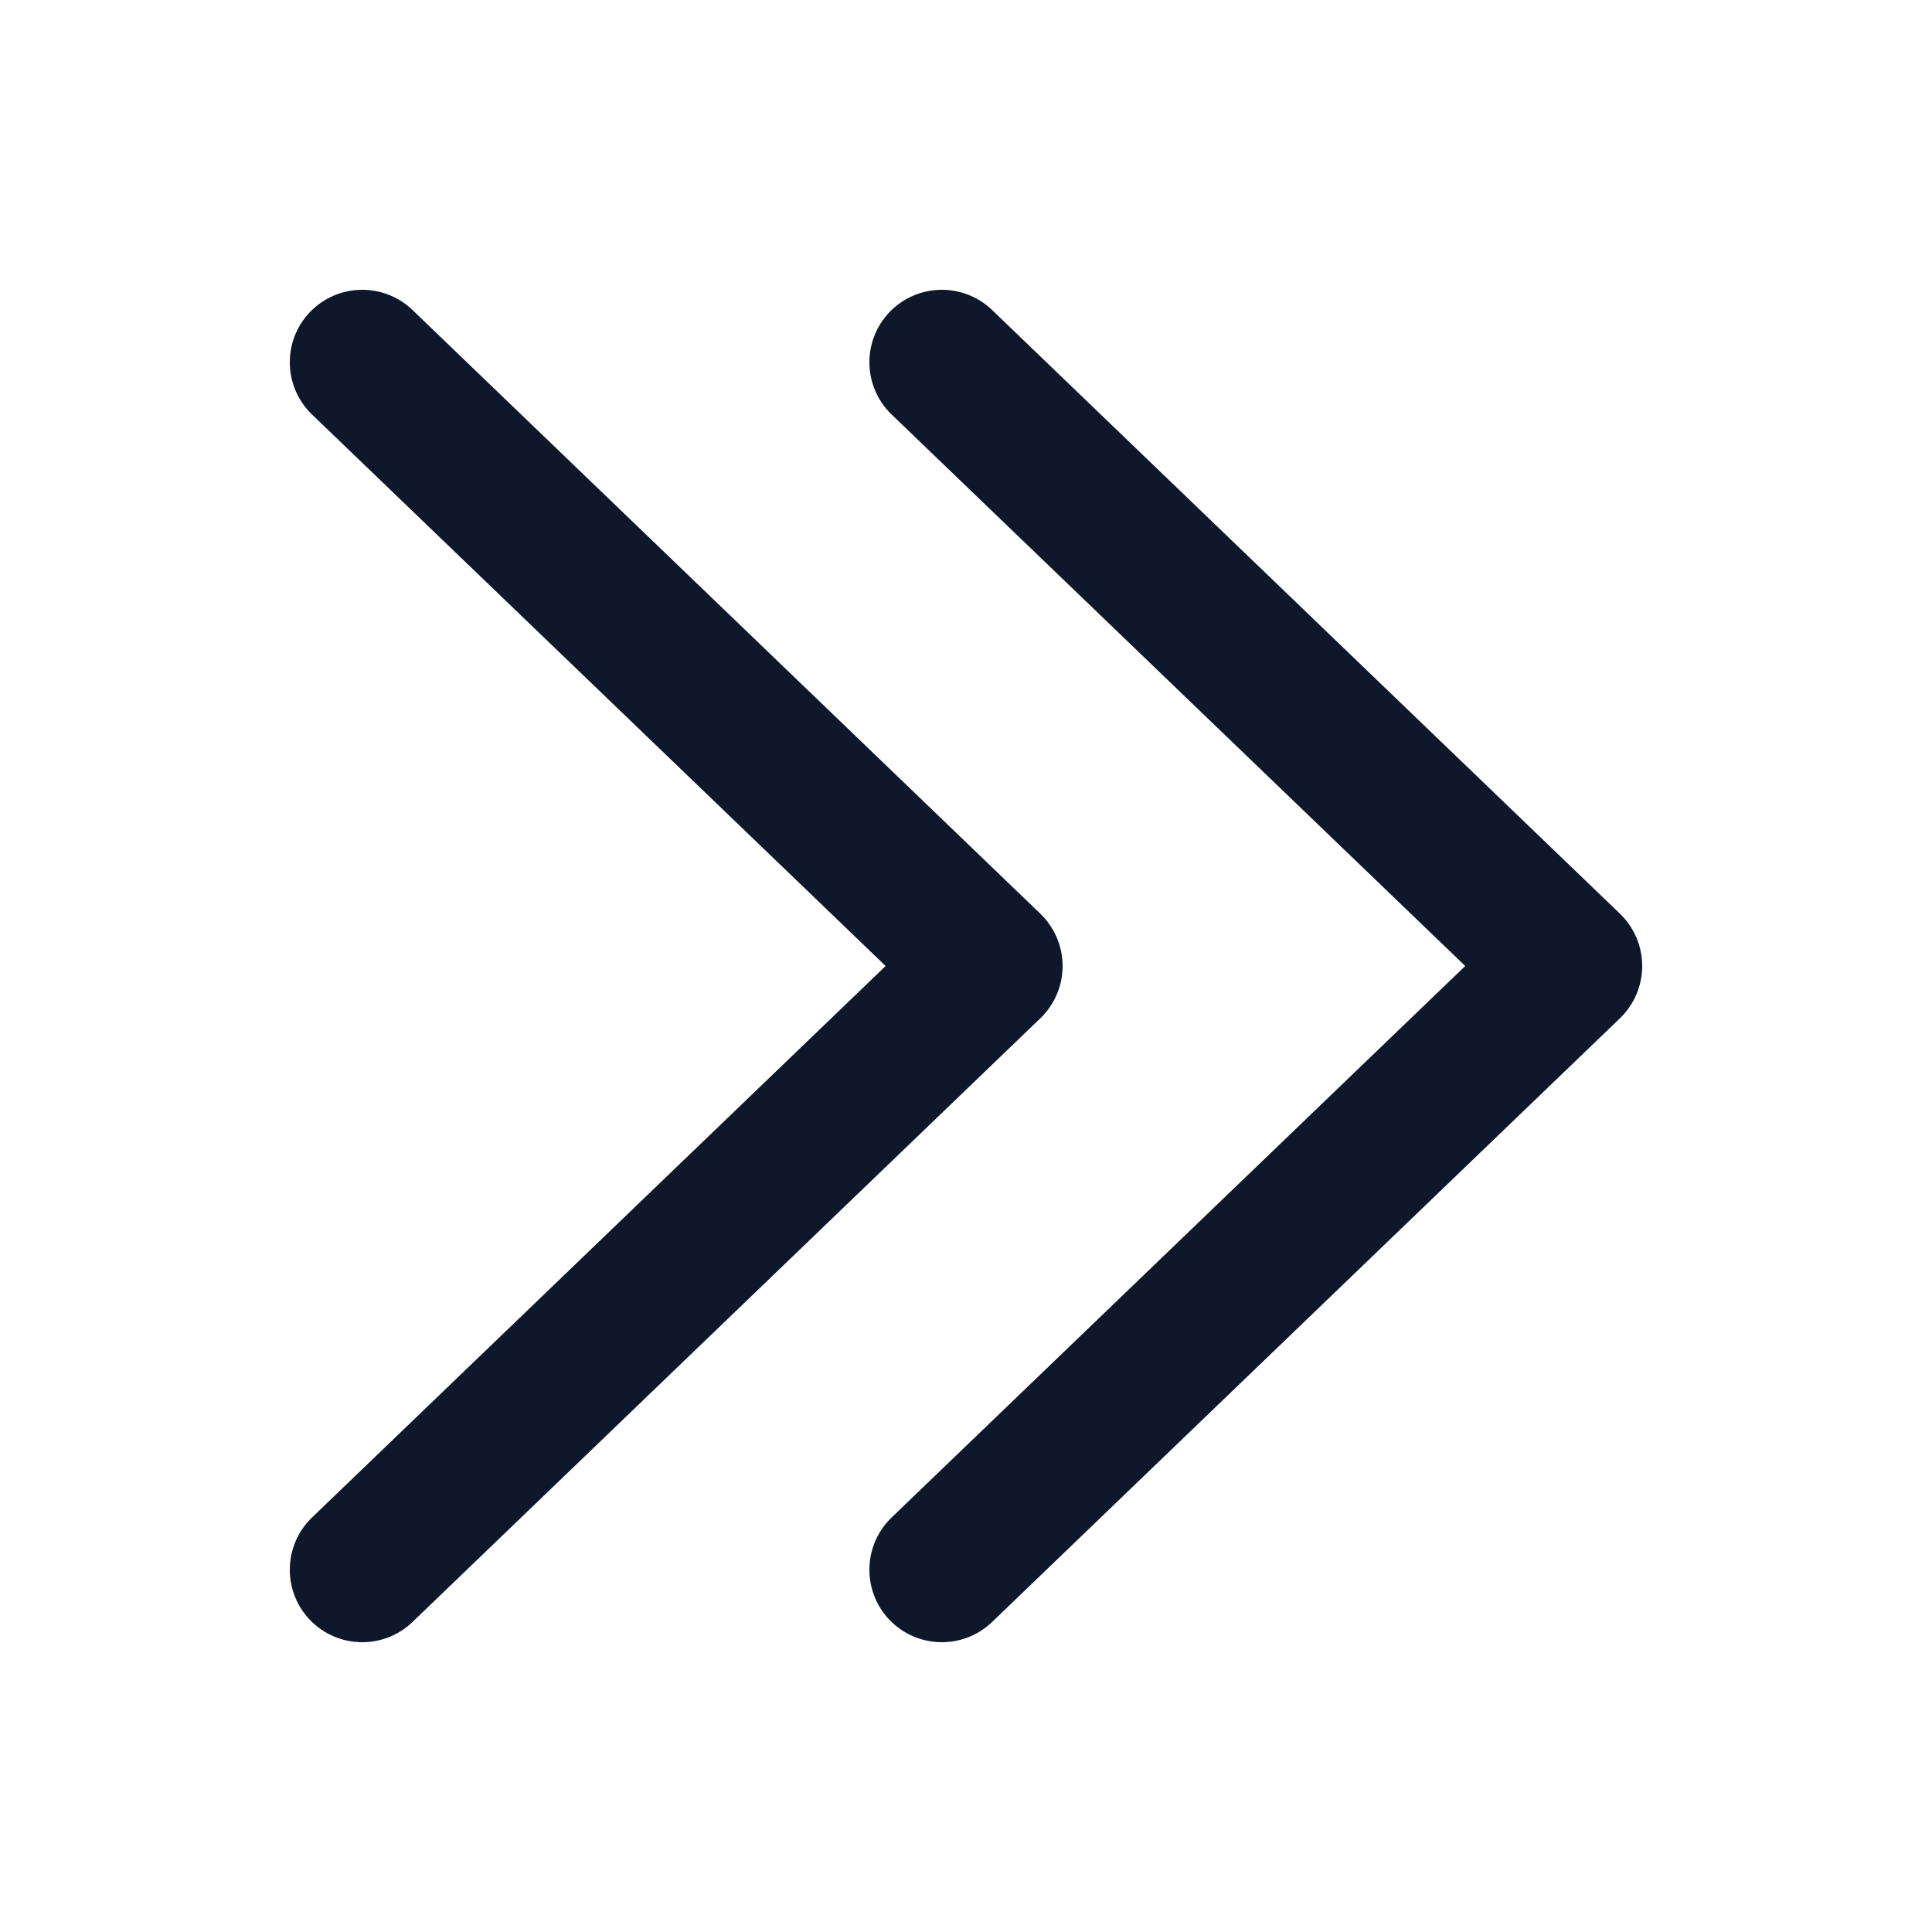
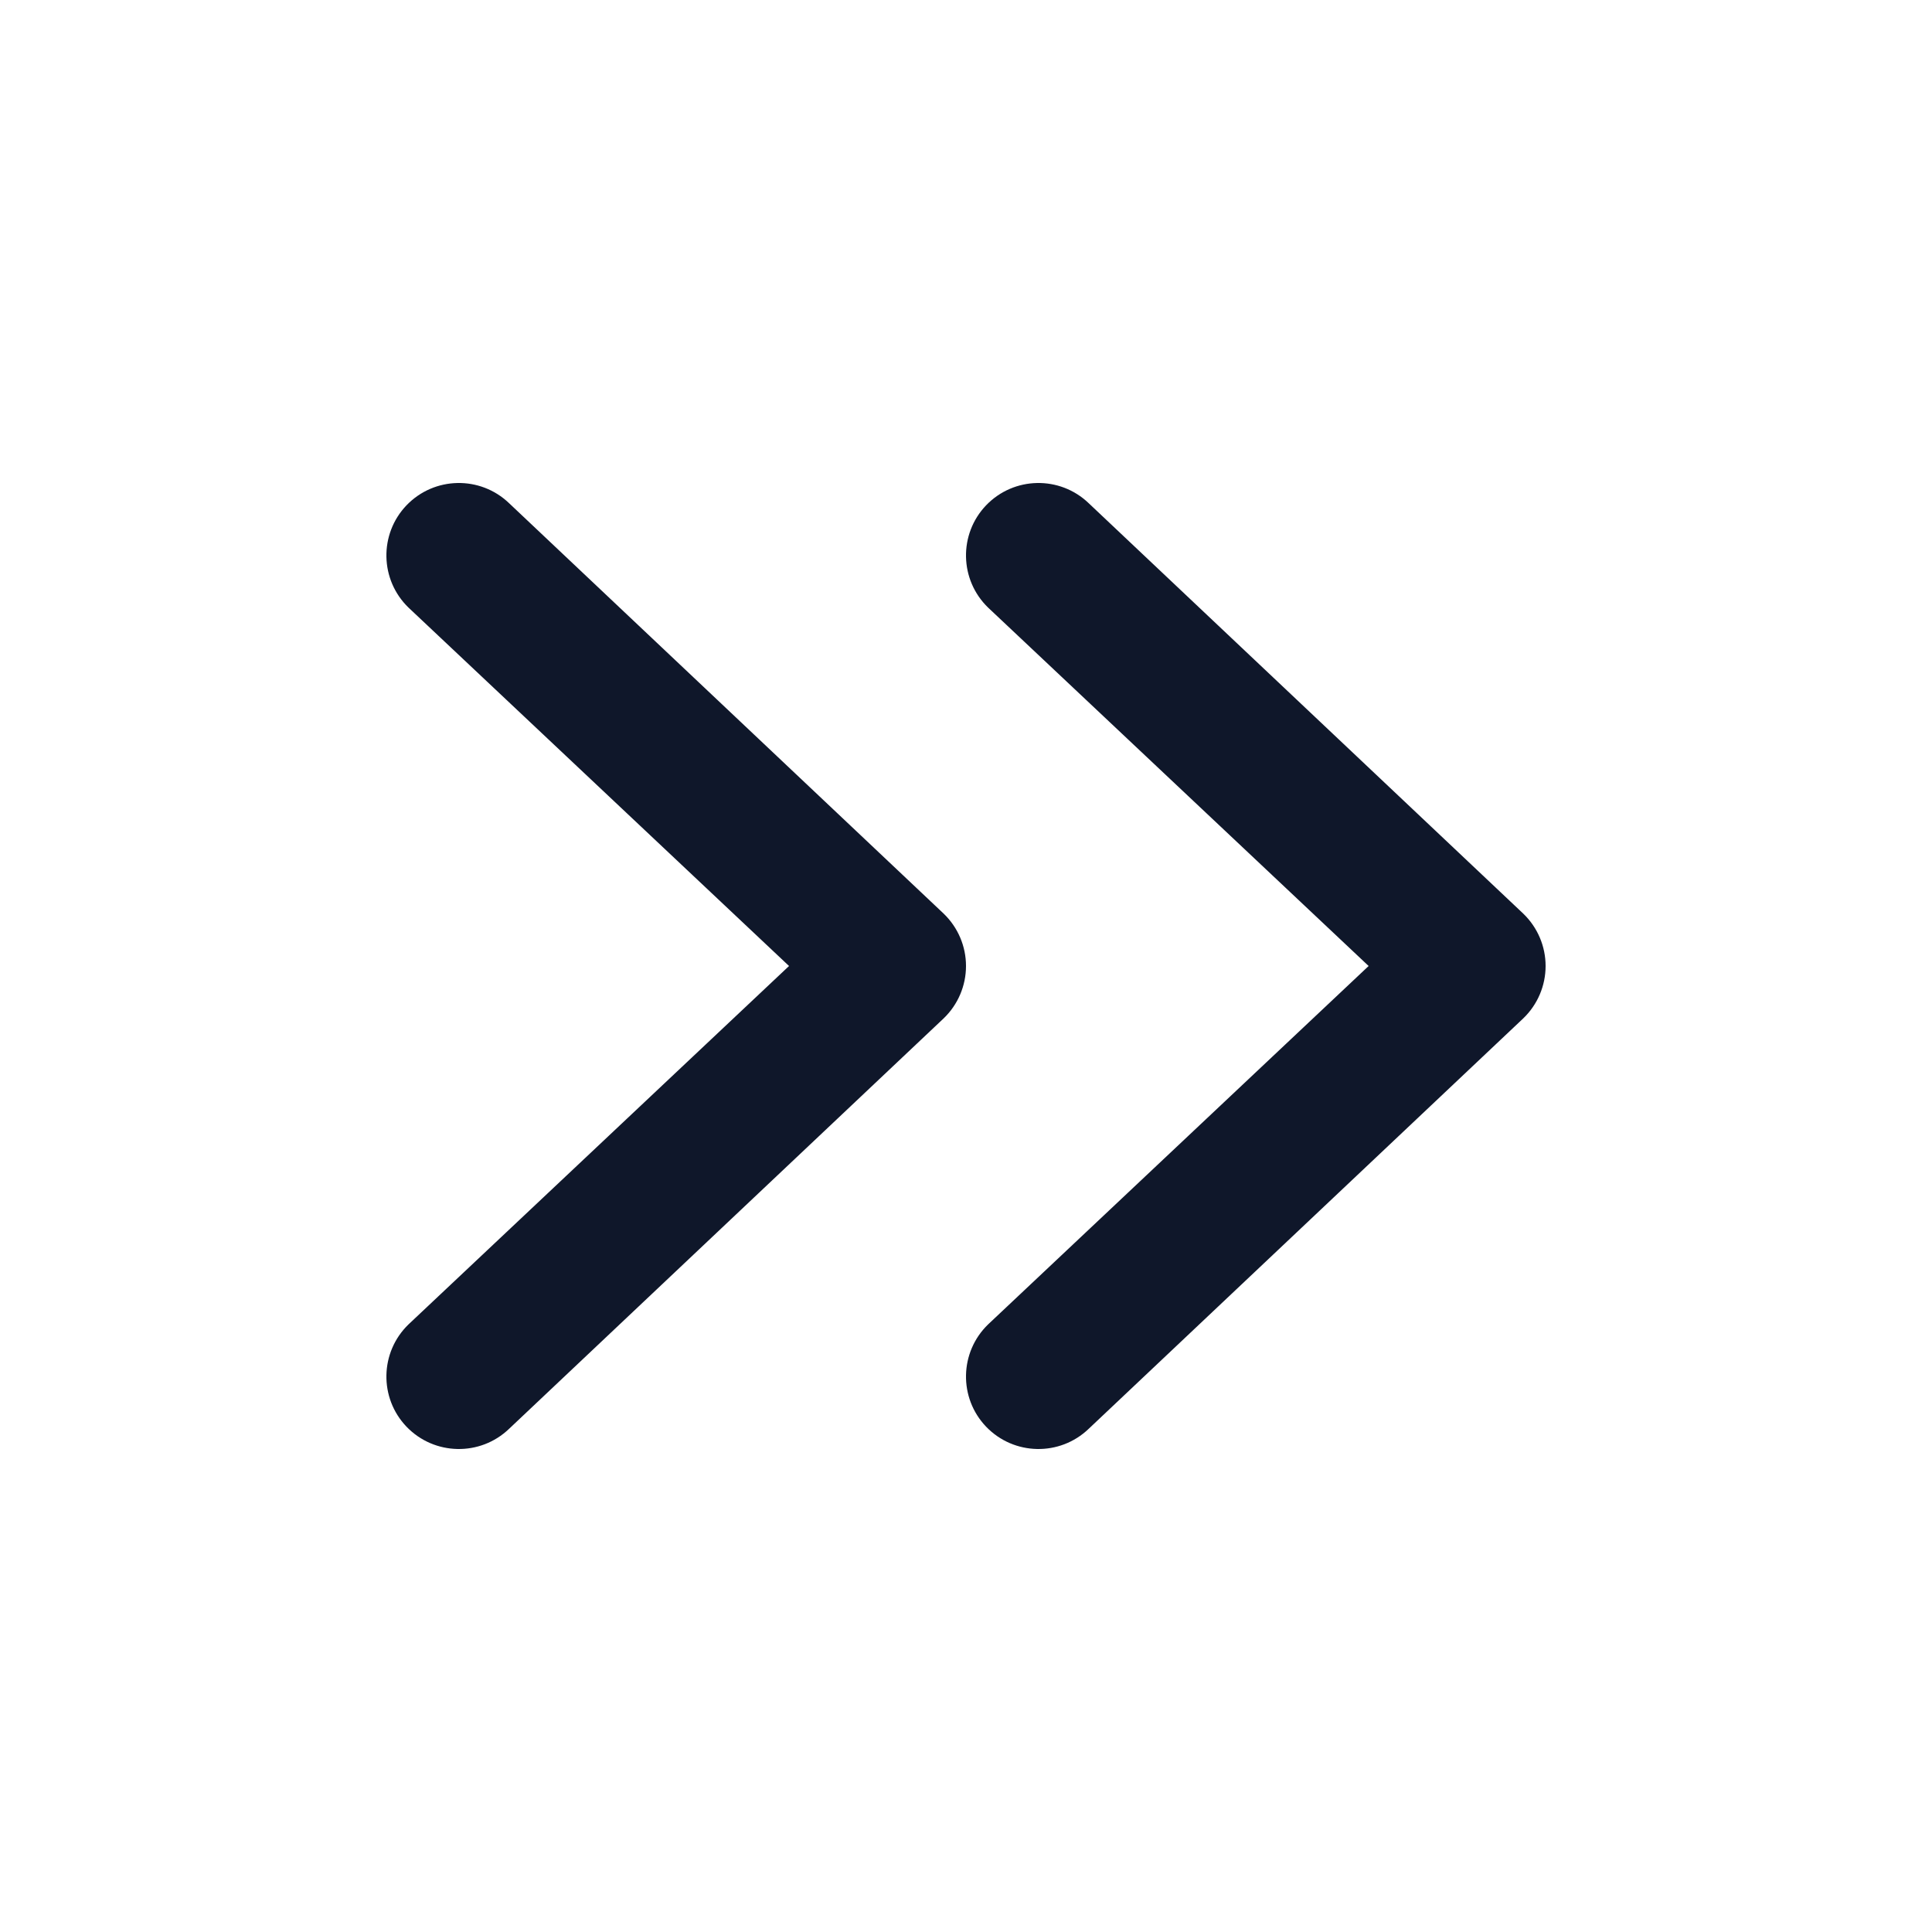
<svg xmlns="http://www.w3.org/2000/svg" width="20" height="20" viewBox="0 0 20 20" fill="none">
-   <path fill-rule="evenodd" clip-rule="evenodd" d="M9.209 16.77C8.922 16.471 8.932 15.996 9.23 15.709L15.168 10L9.23 4.291C8.932 4.004 8.922 3.529 9.209 3.23C9.496 2.932 9.971 2.922 10.27 3.209L16.77 9.459C16.917 9.601 17 9.796 17 10C17 10.204 16.917 10.399 16.77 10.541L10.27 16.791C9.971 17.078 9.496 17.068 9.209 16.77Z" fill="#0F172A" />
-   <path fill-rule="evenodd" clip-rule="evenodd" d="M3.209 16.77C2.922 16.471 2.932 15.996 3.23 15.709L9.168 10L3.23 4.291C2.932 4.004 2.922 3.529 3.209 3.23C3.496 2.932 3.971 2.922 4.27 3.209L10.77 9.459C10.917 9.601 11 9.796 11 10C11 10.204 10.917 10.399 10.77 10.541L4.27 16.791C3.971 17.078 3.496 17.068 3.209 16.77Z" fill="#0F172A" />
+   <path fill-rule="evenodd" clip-rule="evenodd" d="M10.209 14.77C9.922 14.471 9.932 13.996 10.23 13.709L14.168 10L10.23 6.291C9.932 6.004 9.922 5.529 10.209 5.23C10.496 4.932 10.971 4.922 11.27 5.209L15.77 9.459C15.917 9.601 16 9.796 16 10C16 10.204 15.917 10.399 15.77 10.541L11.27 14.791C10.971 15.078 10.496 15.068 10.209 14.77Z" fill="#0F172A" />
+   <path fill-rule="evenodd" clip-rule="evenodd" d="M4.209 14.77C3.922 14.471 3.932 13.996 4.23 13.709L8.168 10L4.23 6.291C3.932 6.004 3.922 5.529 4.209 5.23C4.496 4.932 4.971 4.922 5.27 5.209L9.77 9.459C9.917 9.601 10 9.796 10 10C10 10.204 9.917 10.399 9.77 10.541L5.27 14.791C4.971 15.078 4.496 15.068 4.209 14.77Z" fill="#0F172A" />
</svg>
